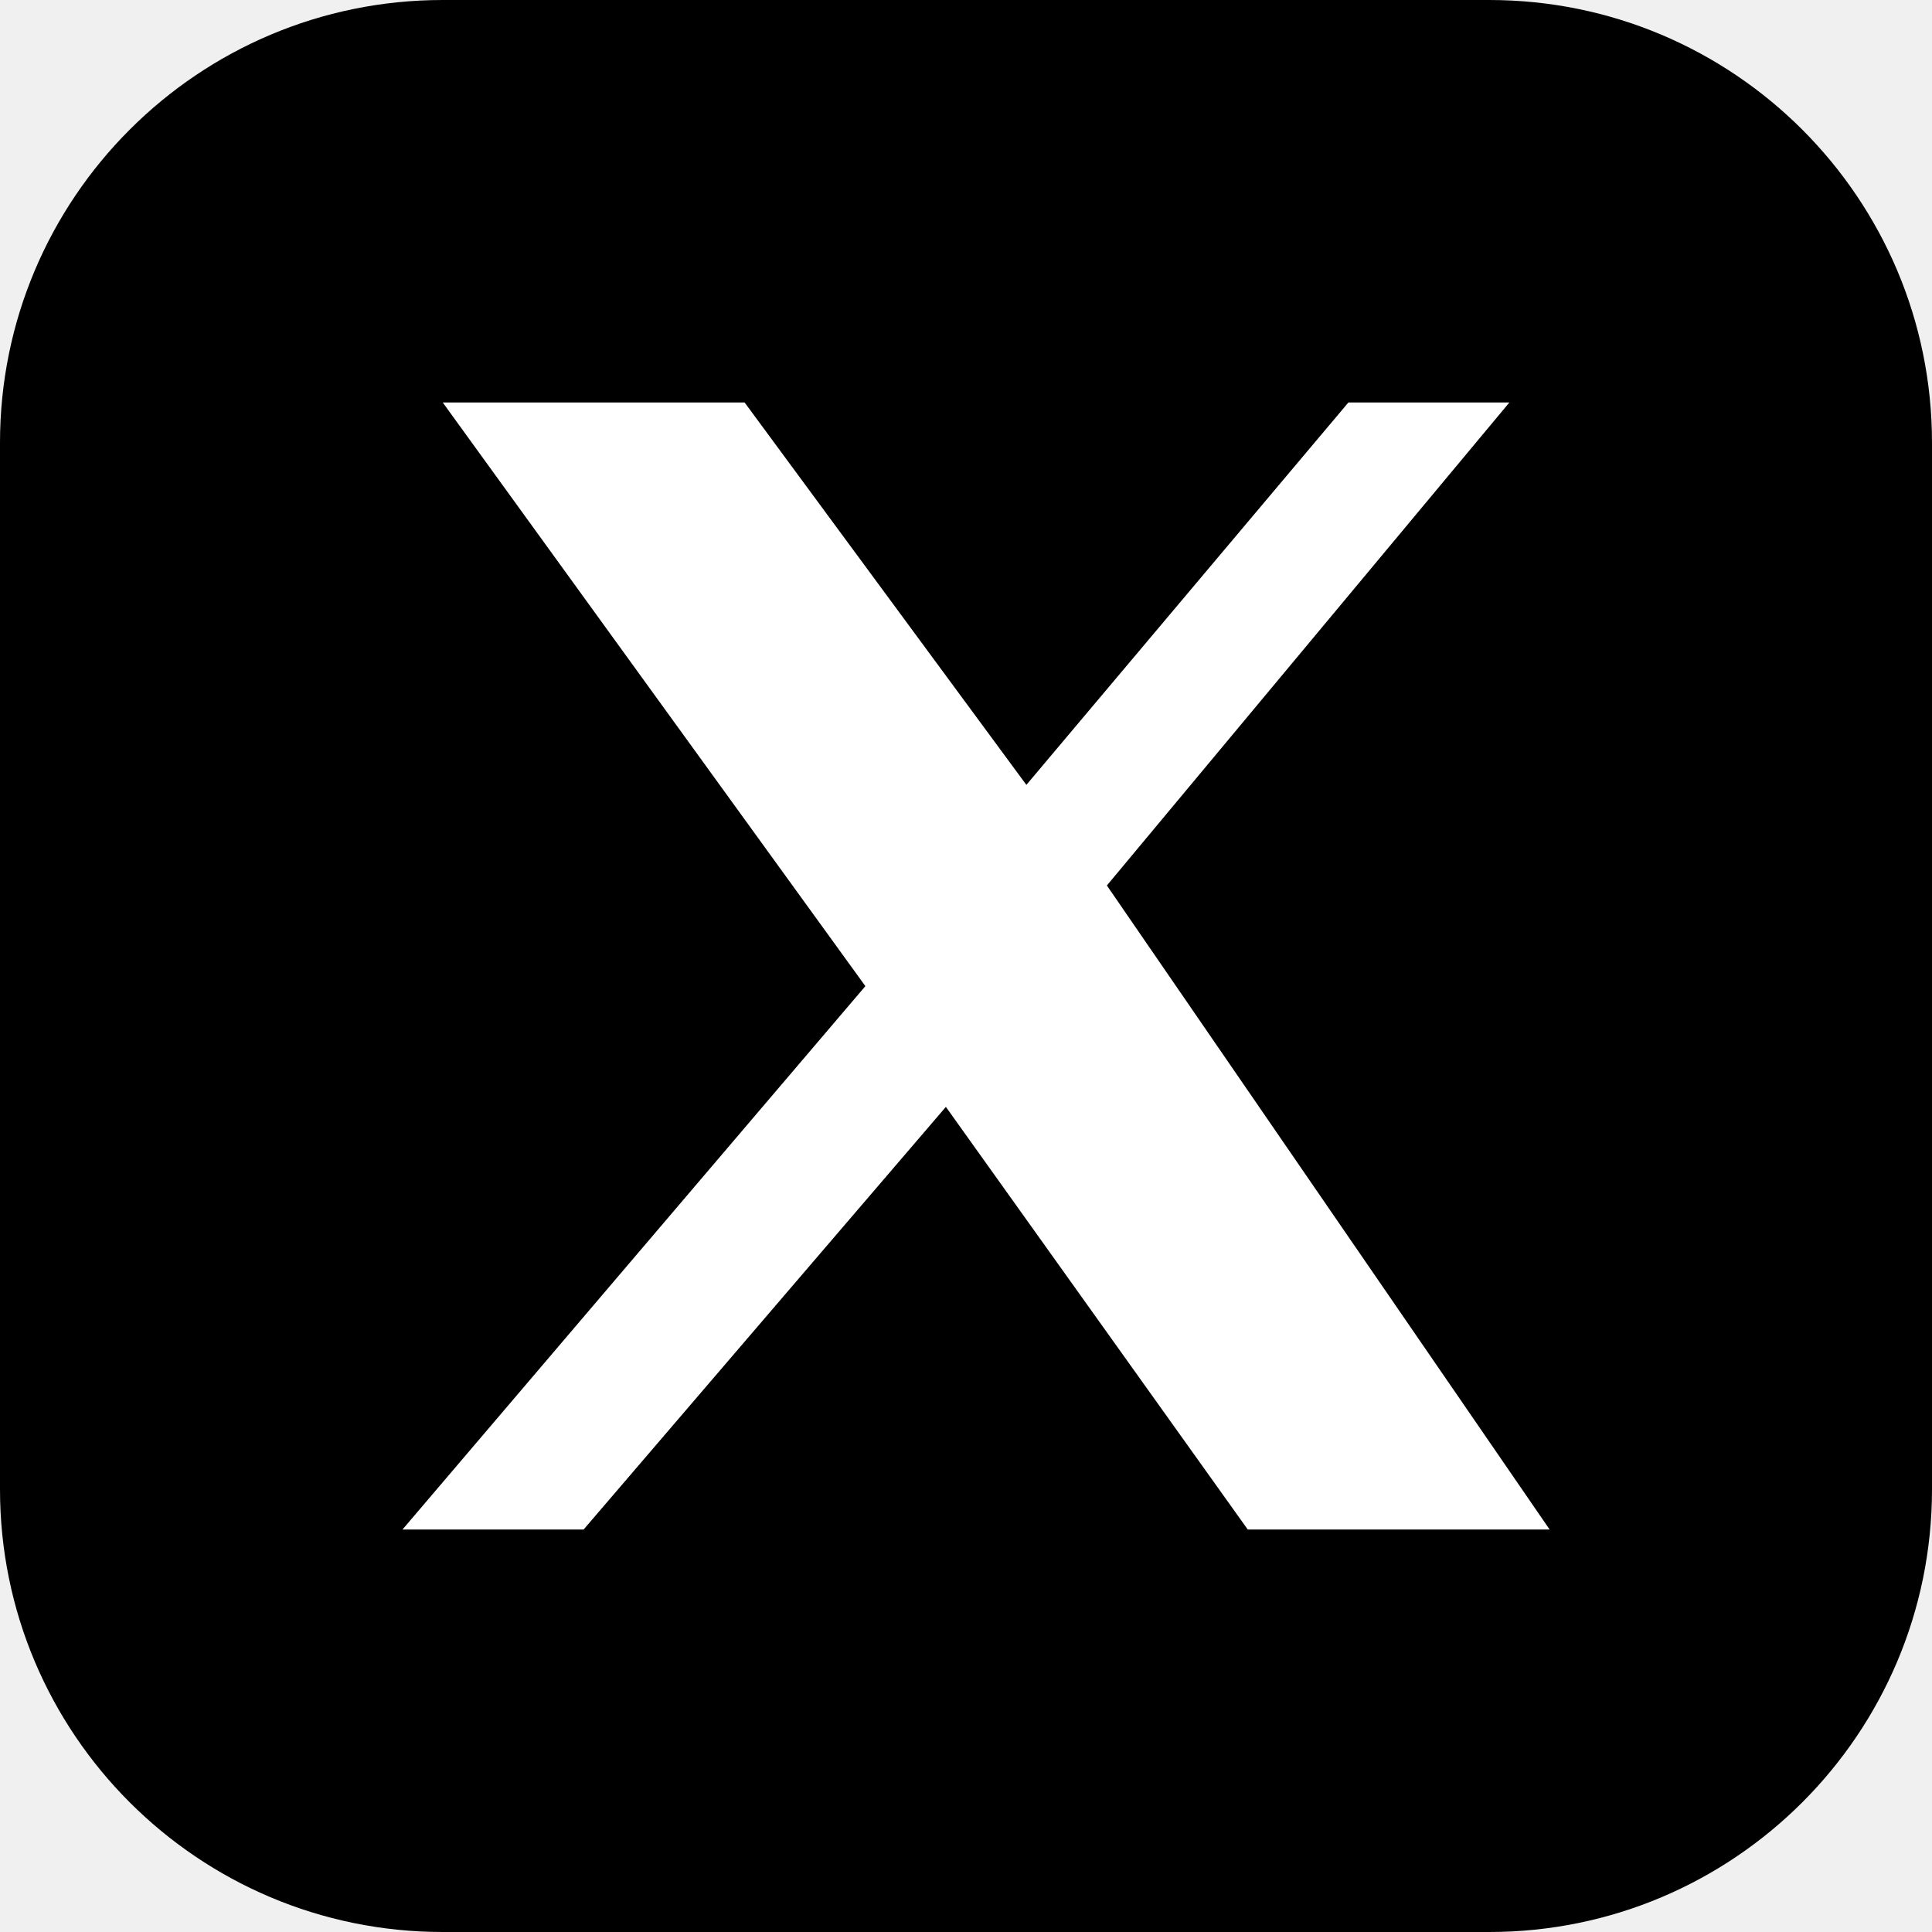
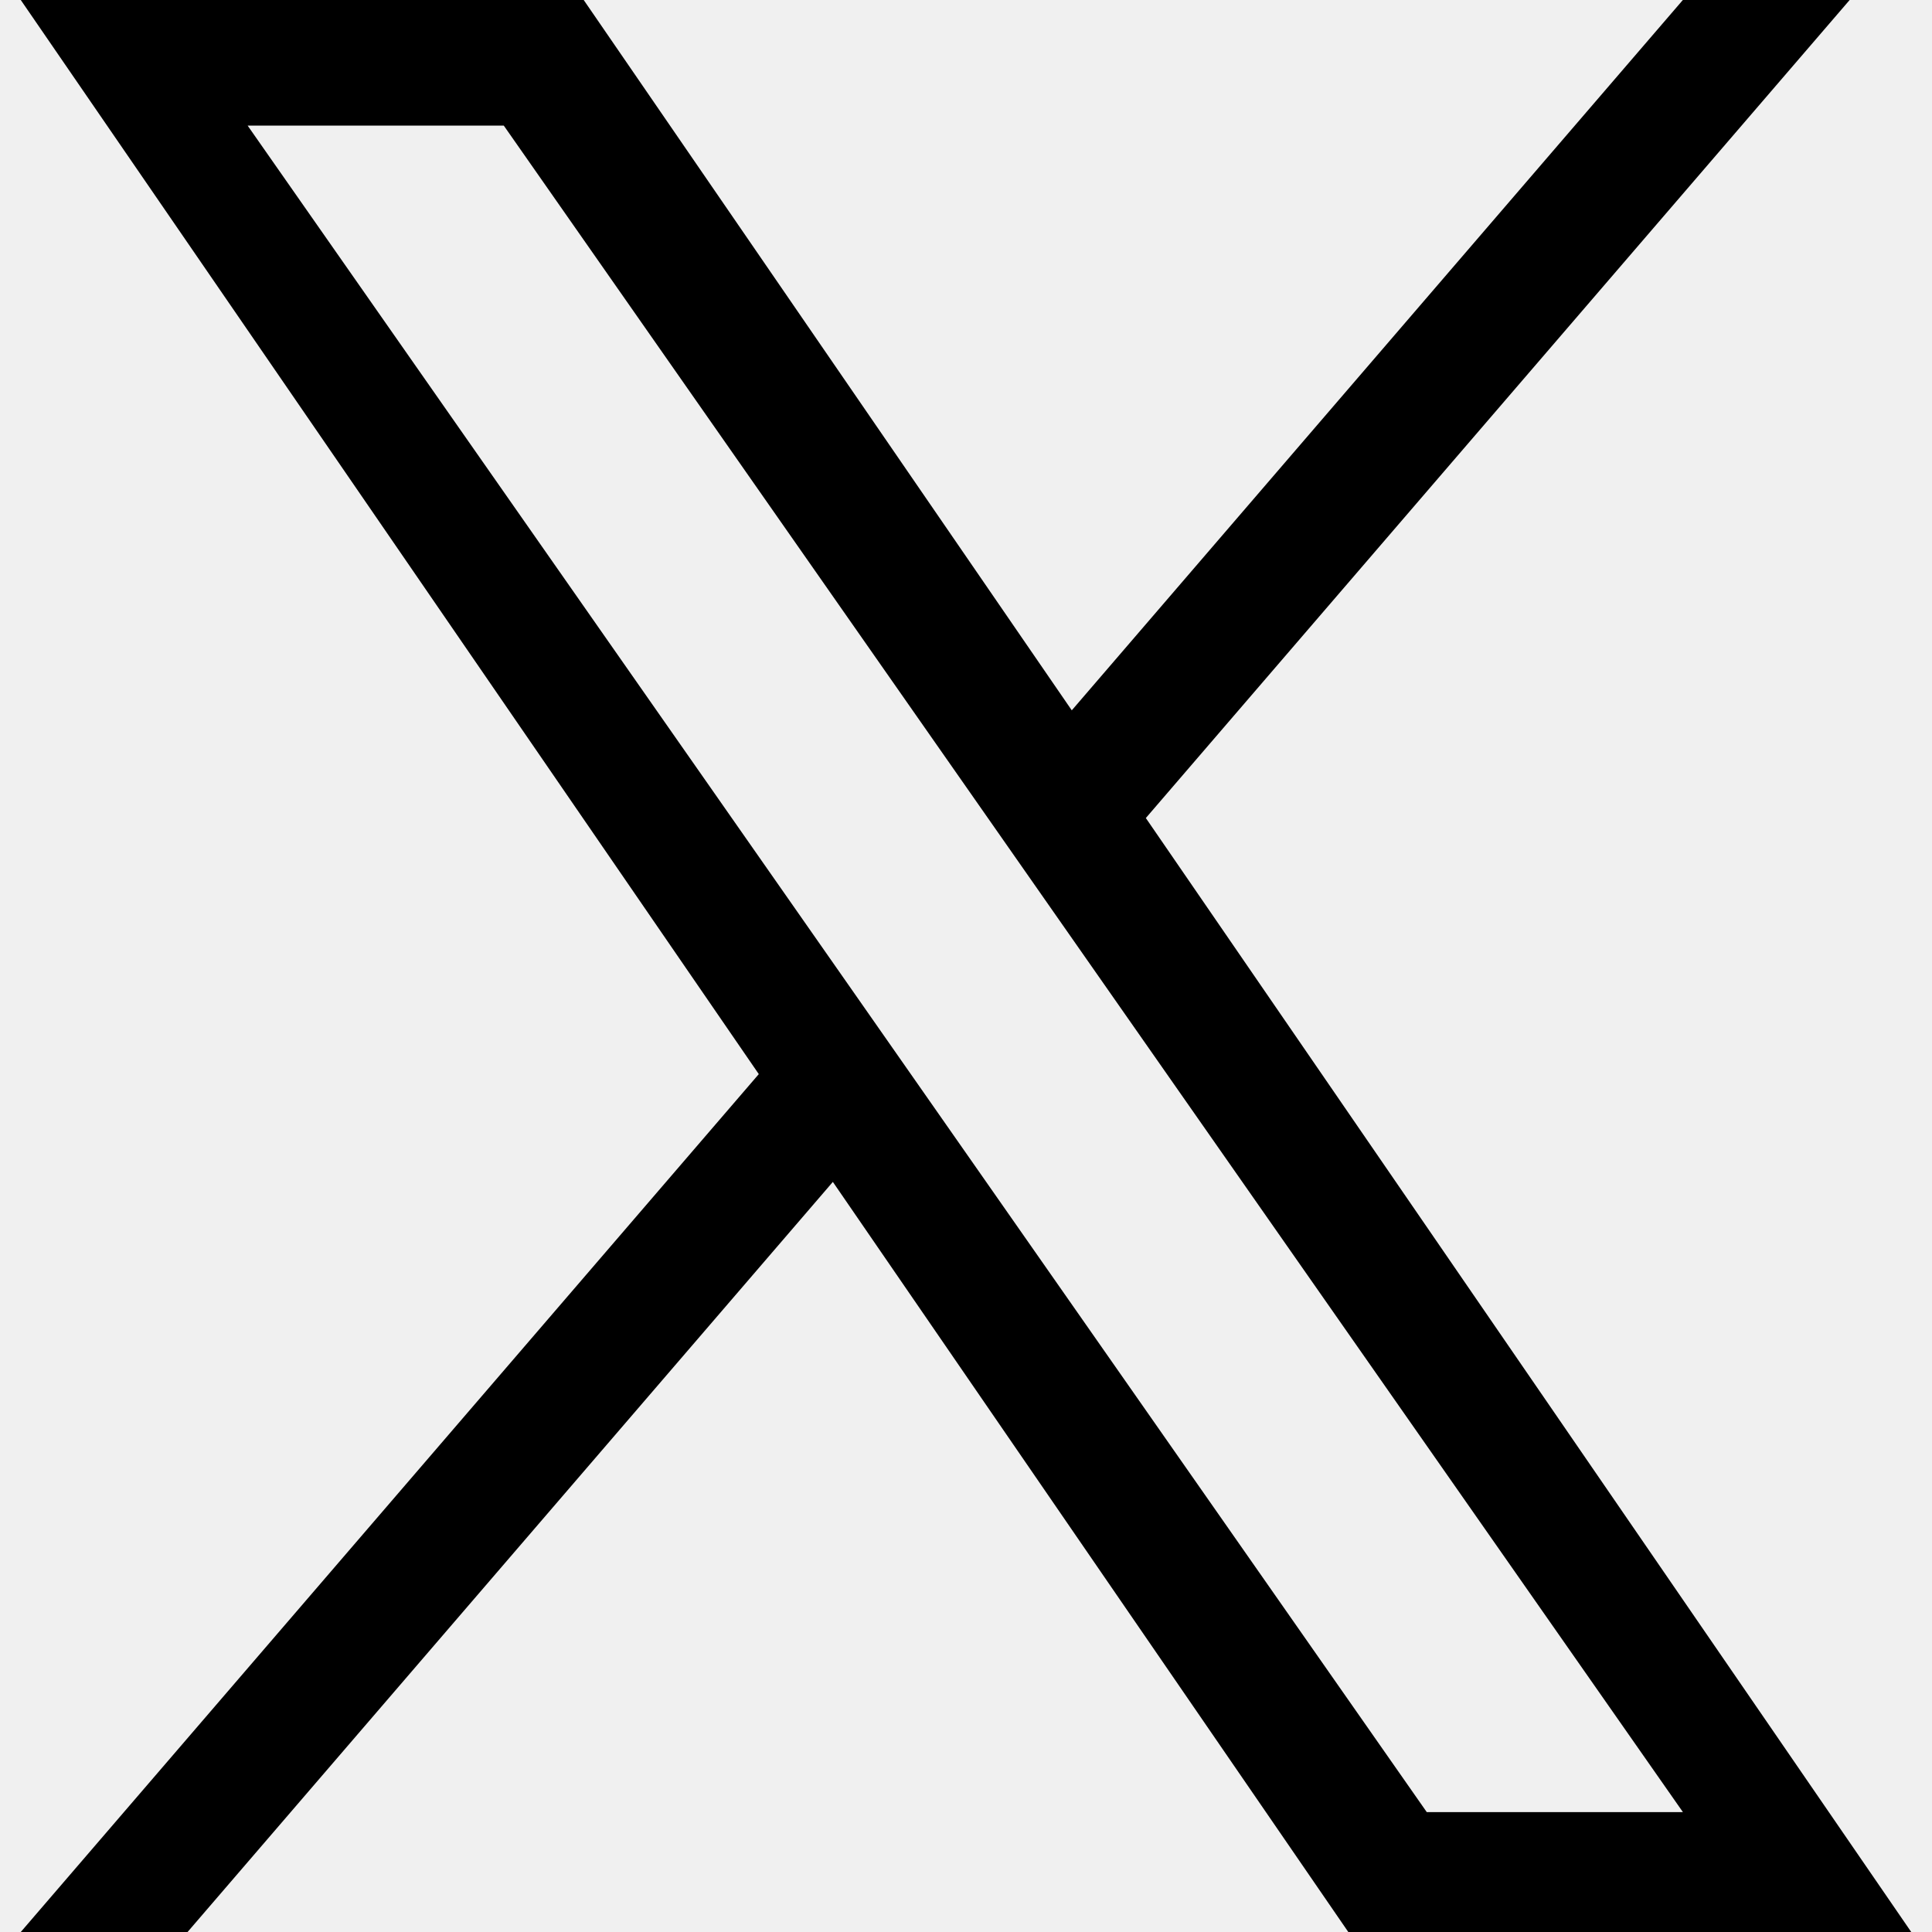
- <svg xmlns="http://www.w3.org/2000/svg" viewBox="0 0 96 96">
-   <defs />
-   <rect width="96" height="96" rx="22" fill="#000" />
-   <path d="M22 20h15l14 19 16-19h8L55 44l22 32H62L47 55 29 76h-9l23-27z" fill="#fff" />
+ <svg xmlns="http://www.w3.org/2000/svg" role="img" viewBox="0 0 24 24">
+   <path d="M14.234 10.162 22.977 0h-2.072l-7.591 8.824L7.251 0H.258l9.168 13.343L.258 24H2.33l8.016-9.318L16.749 24h6.993zm-2.837 3.299-.929-1.329L3.076 1.56h3.182l5.965 8.532.929 1.329 7.754 11.09h-3.182z" />
</svg>
